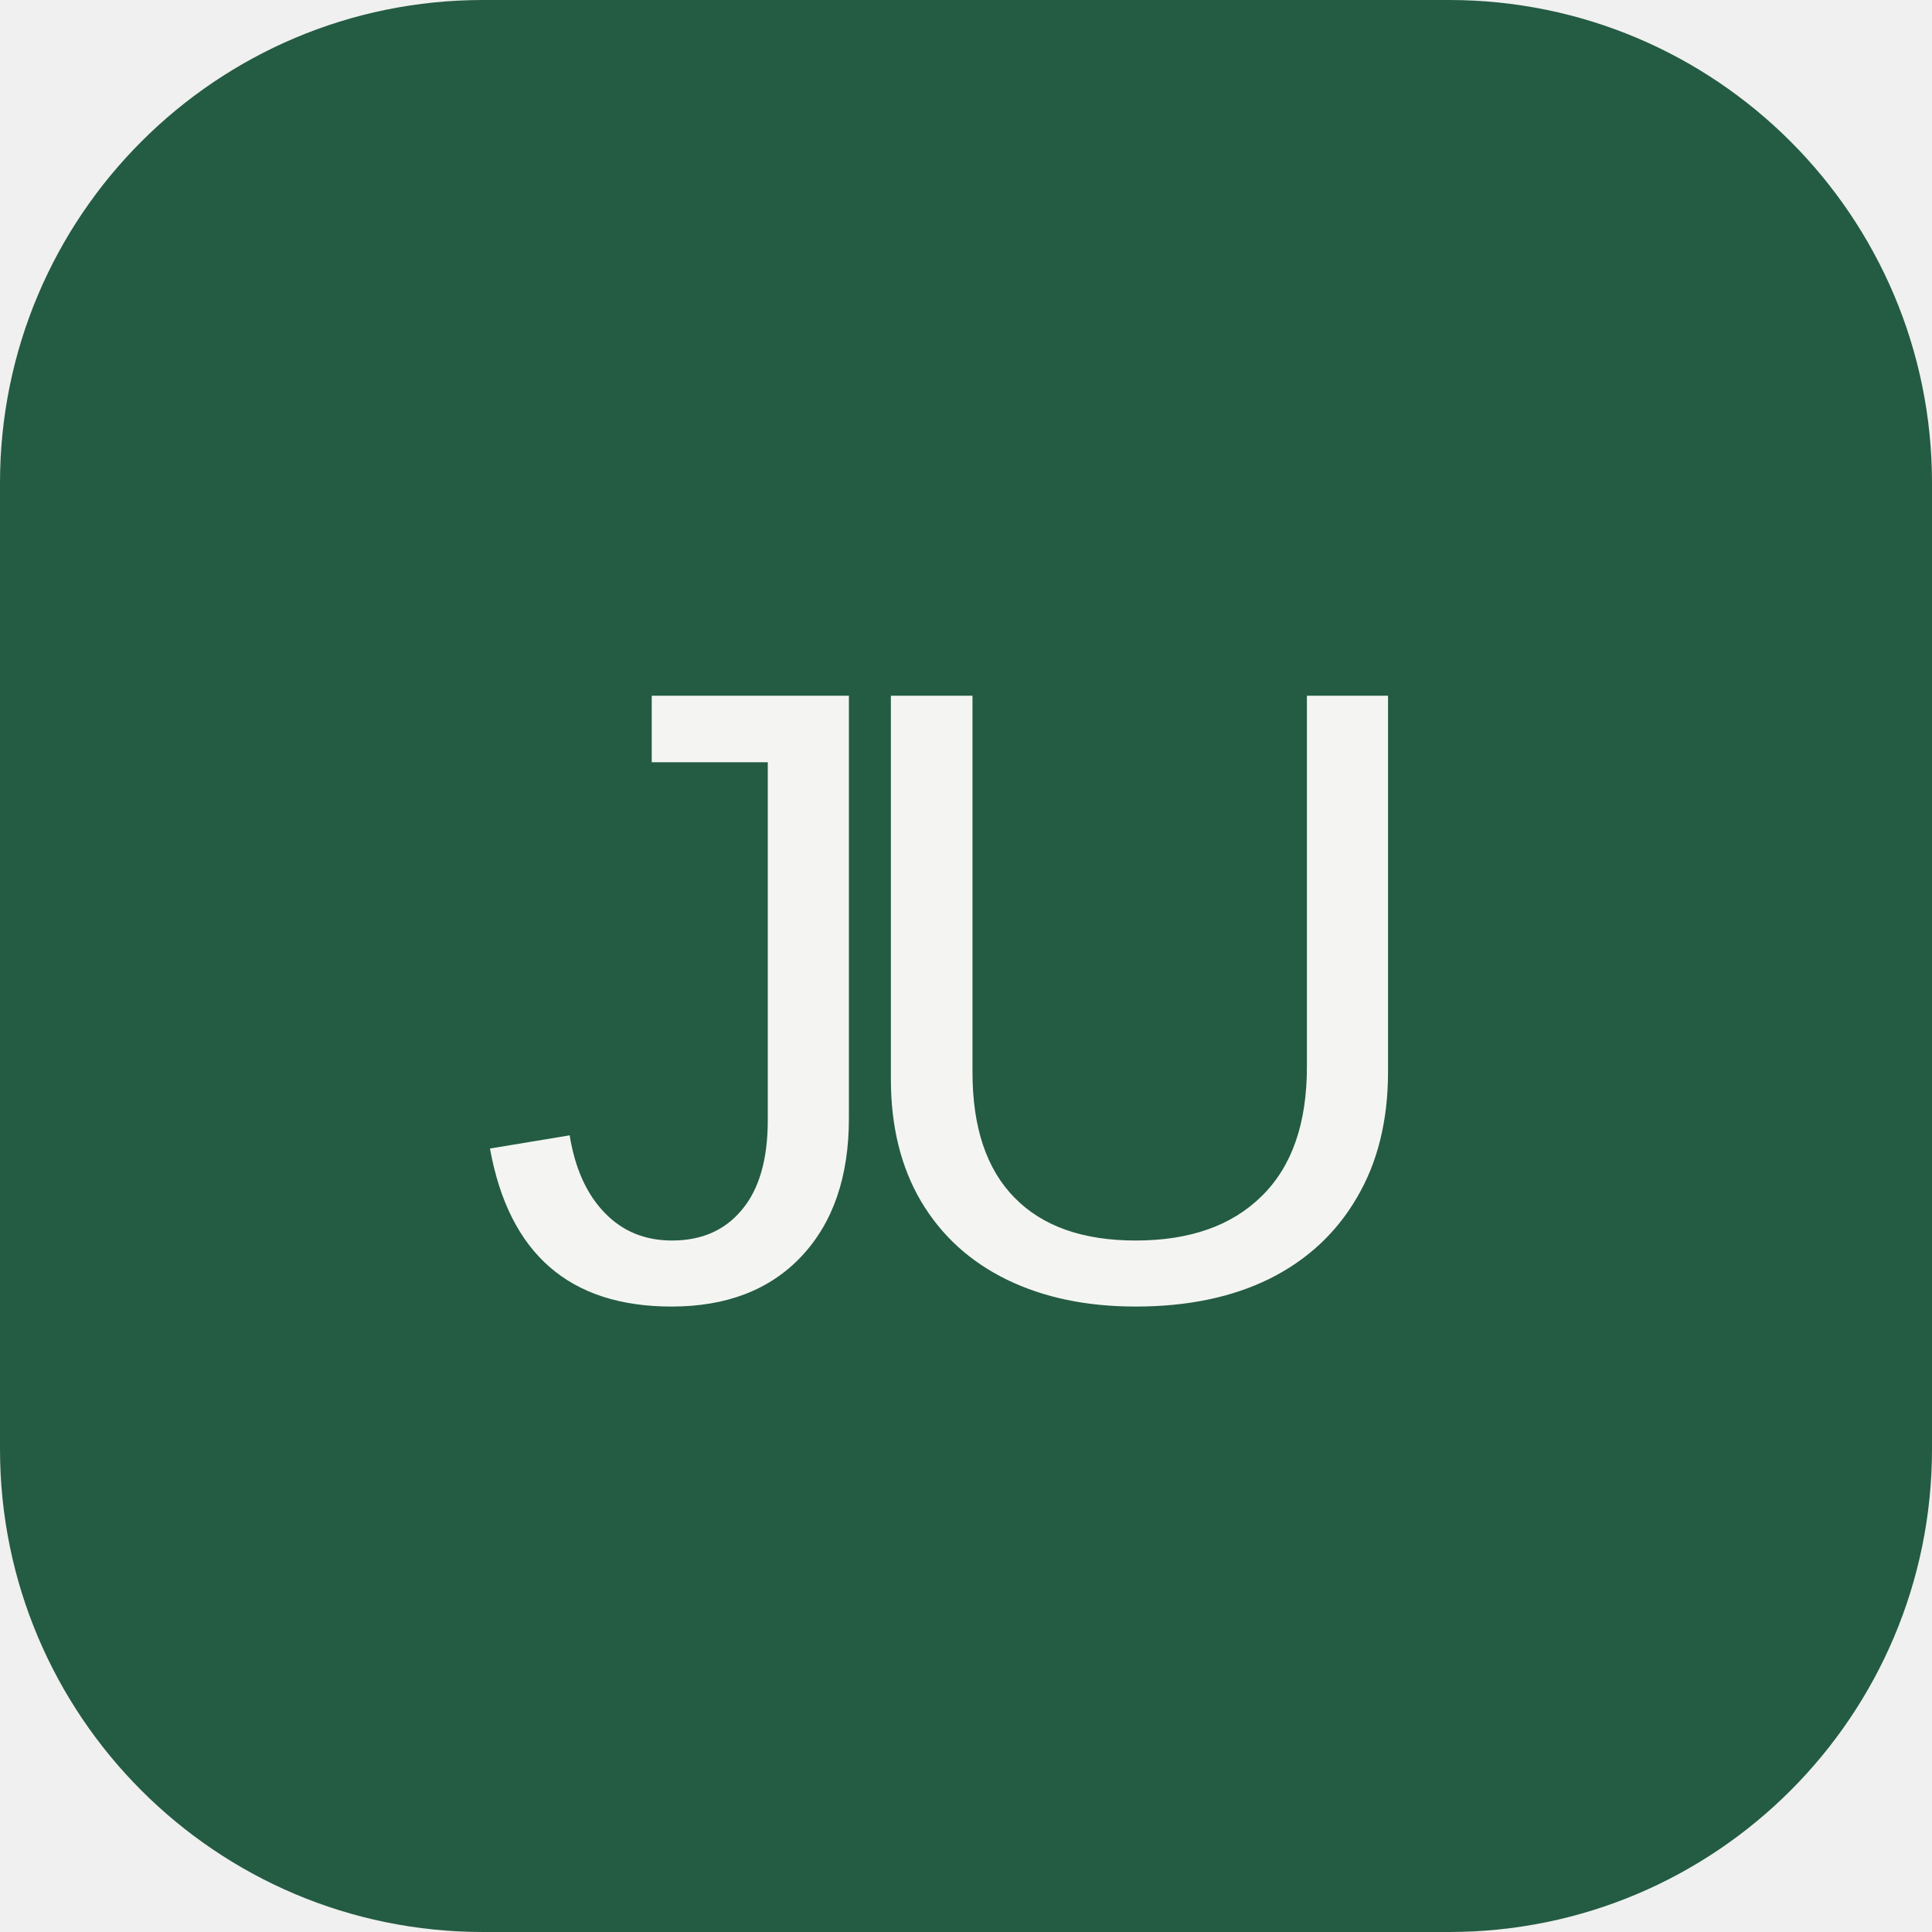
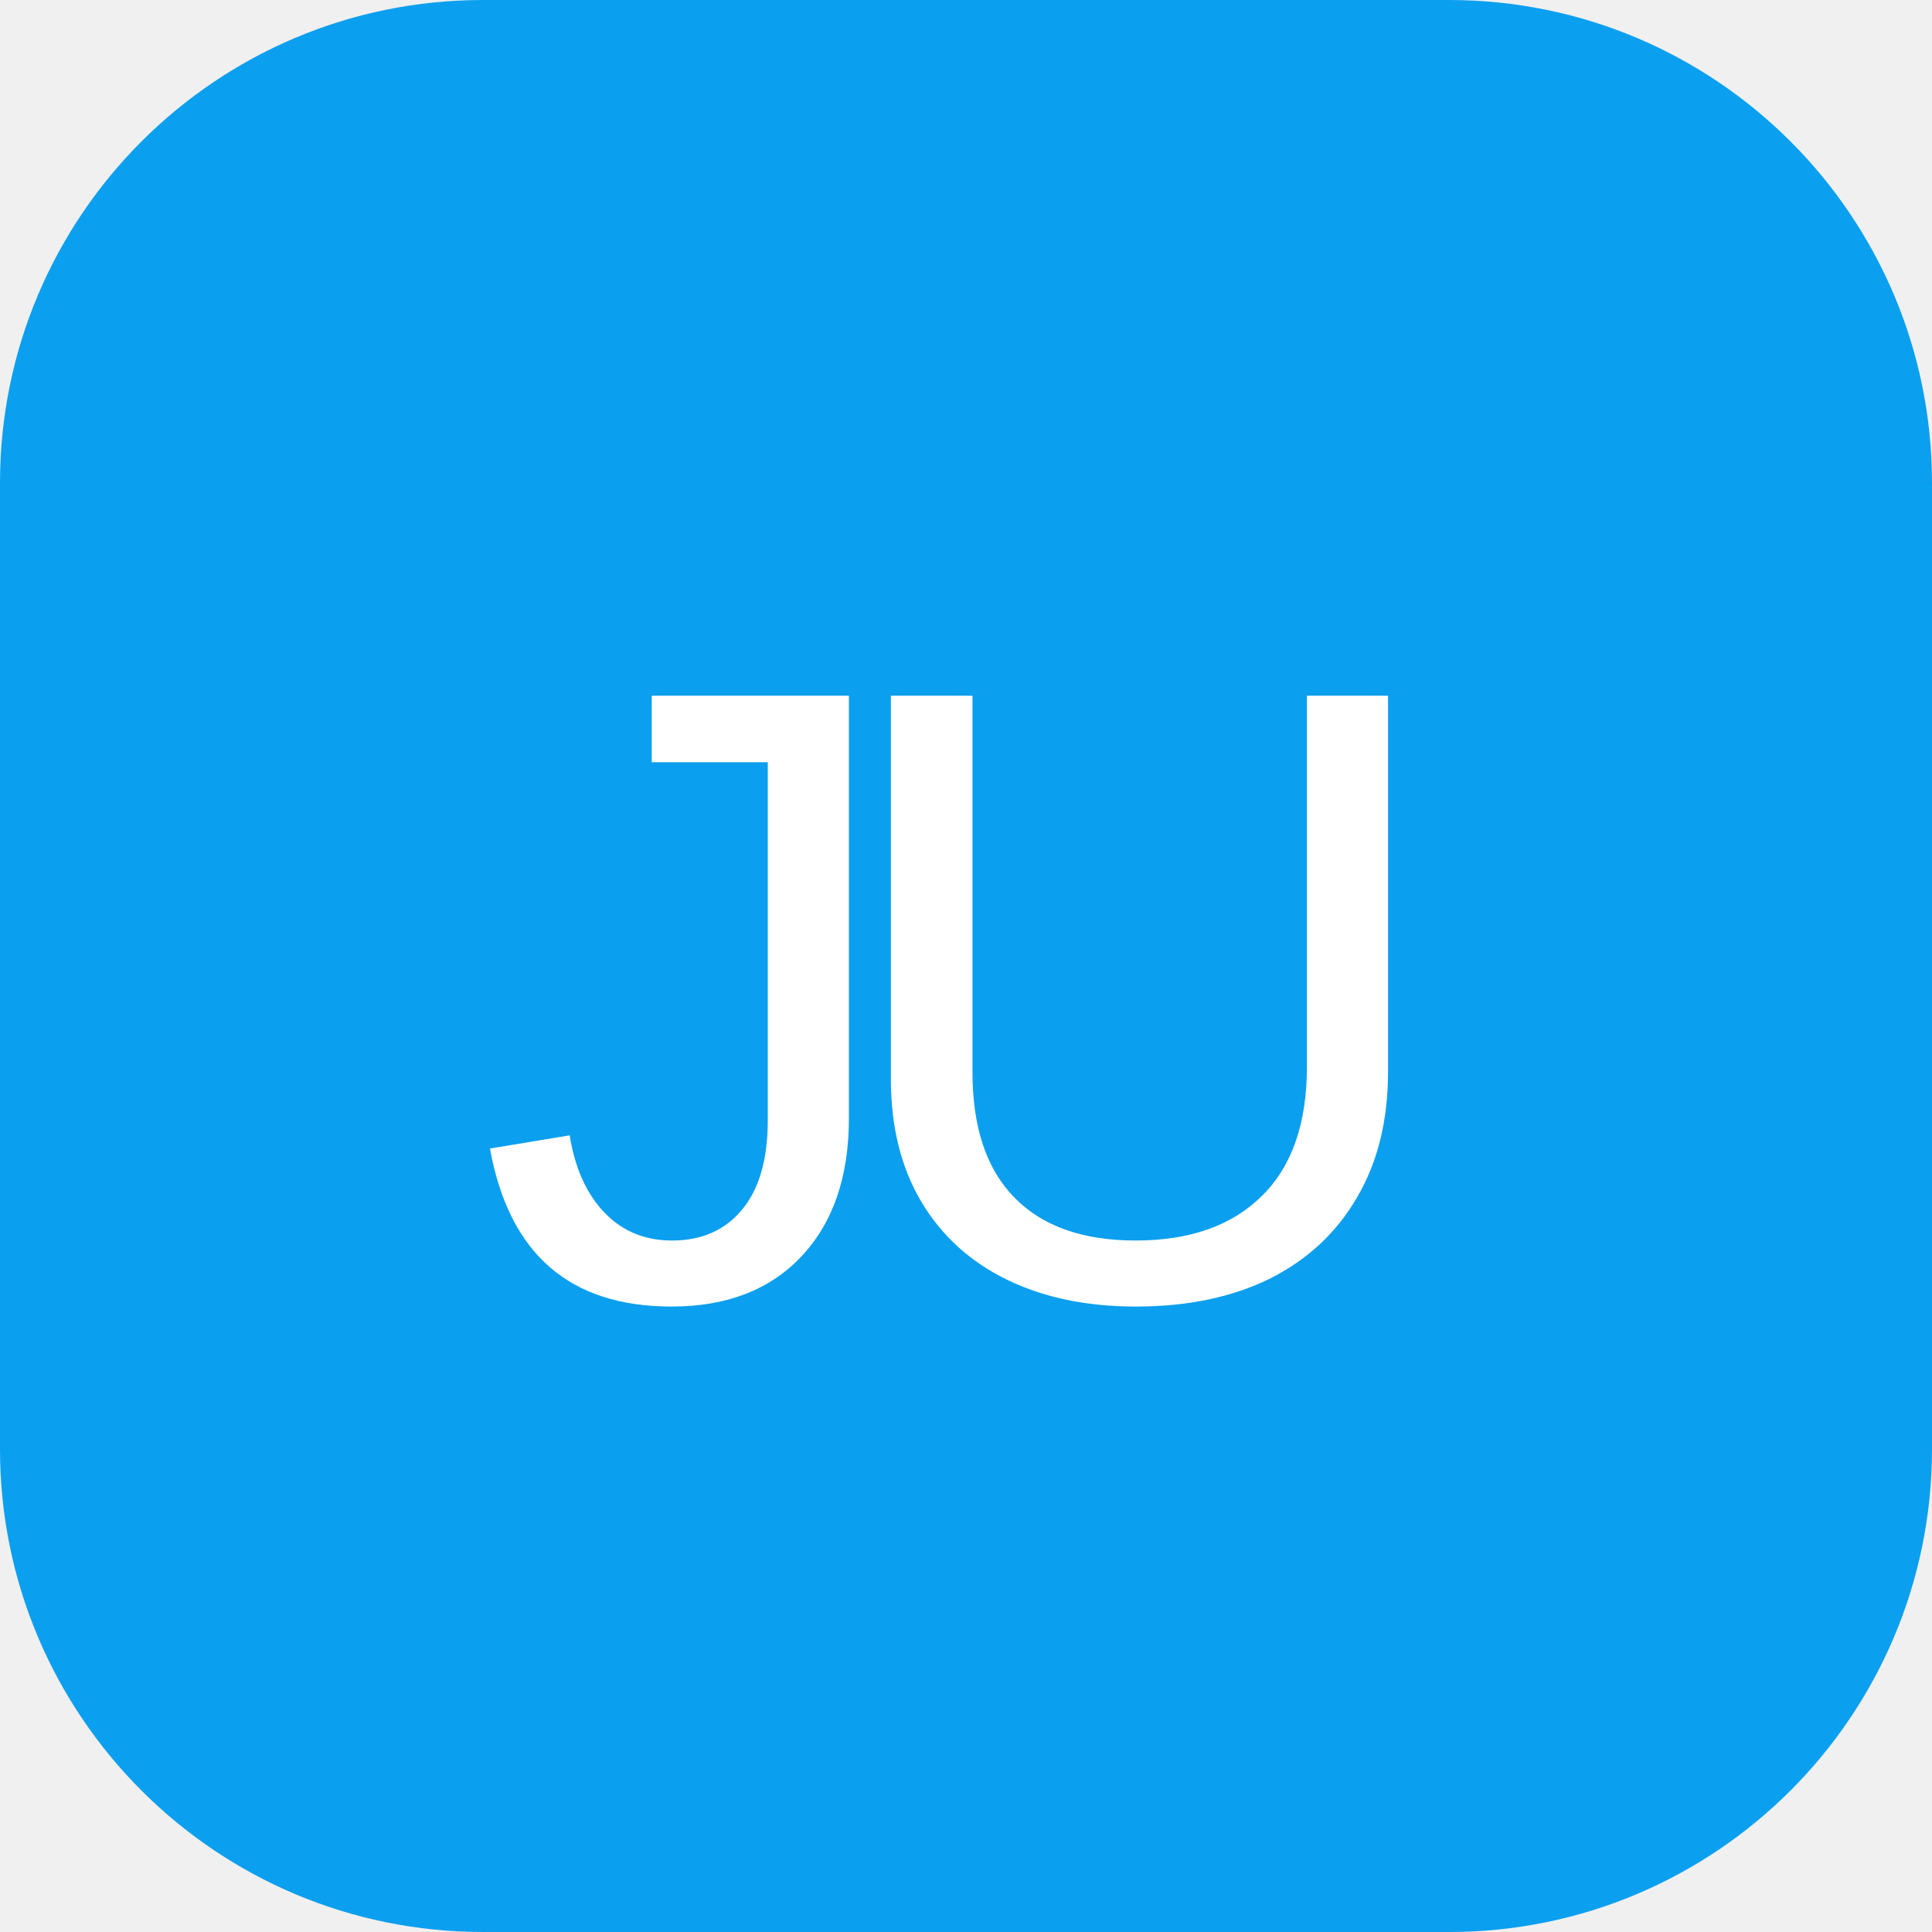
<svg xmlns="http://www.w3.org/2000/svg" viewBox="0 0 64 64">
-   <rect width="64" height="64" rx="16" fill="#245b43" />
-   <text x="32" y="43" text-anchor="middle" fill="#f4f5f2" font-family="Arial,sans-serif" font-size="29" letter-spacing="-3">JU</text>
+   <rect width="64" height="64" rx="16" fill="#0B9FEF" />
+   <text x="32" y="43" text-anchor="middle" fill="#FFFFFF" font-family="Arial,sans-serif" font-size="29" letter-spacing="-3">JU</text>
</svg>
